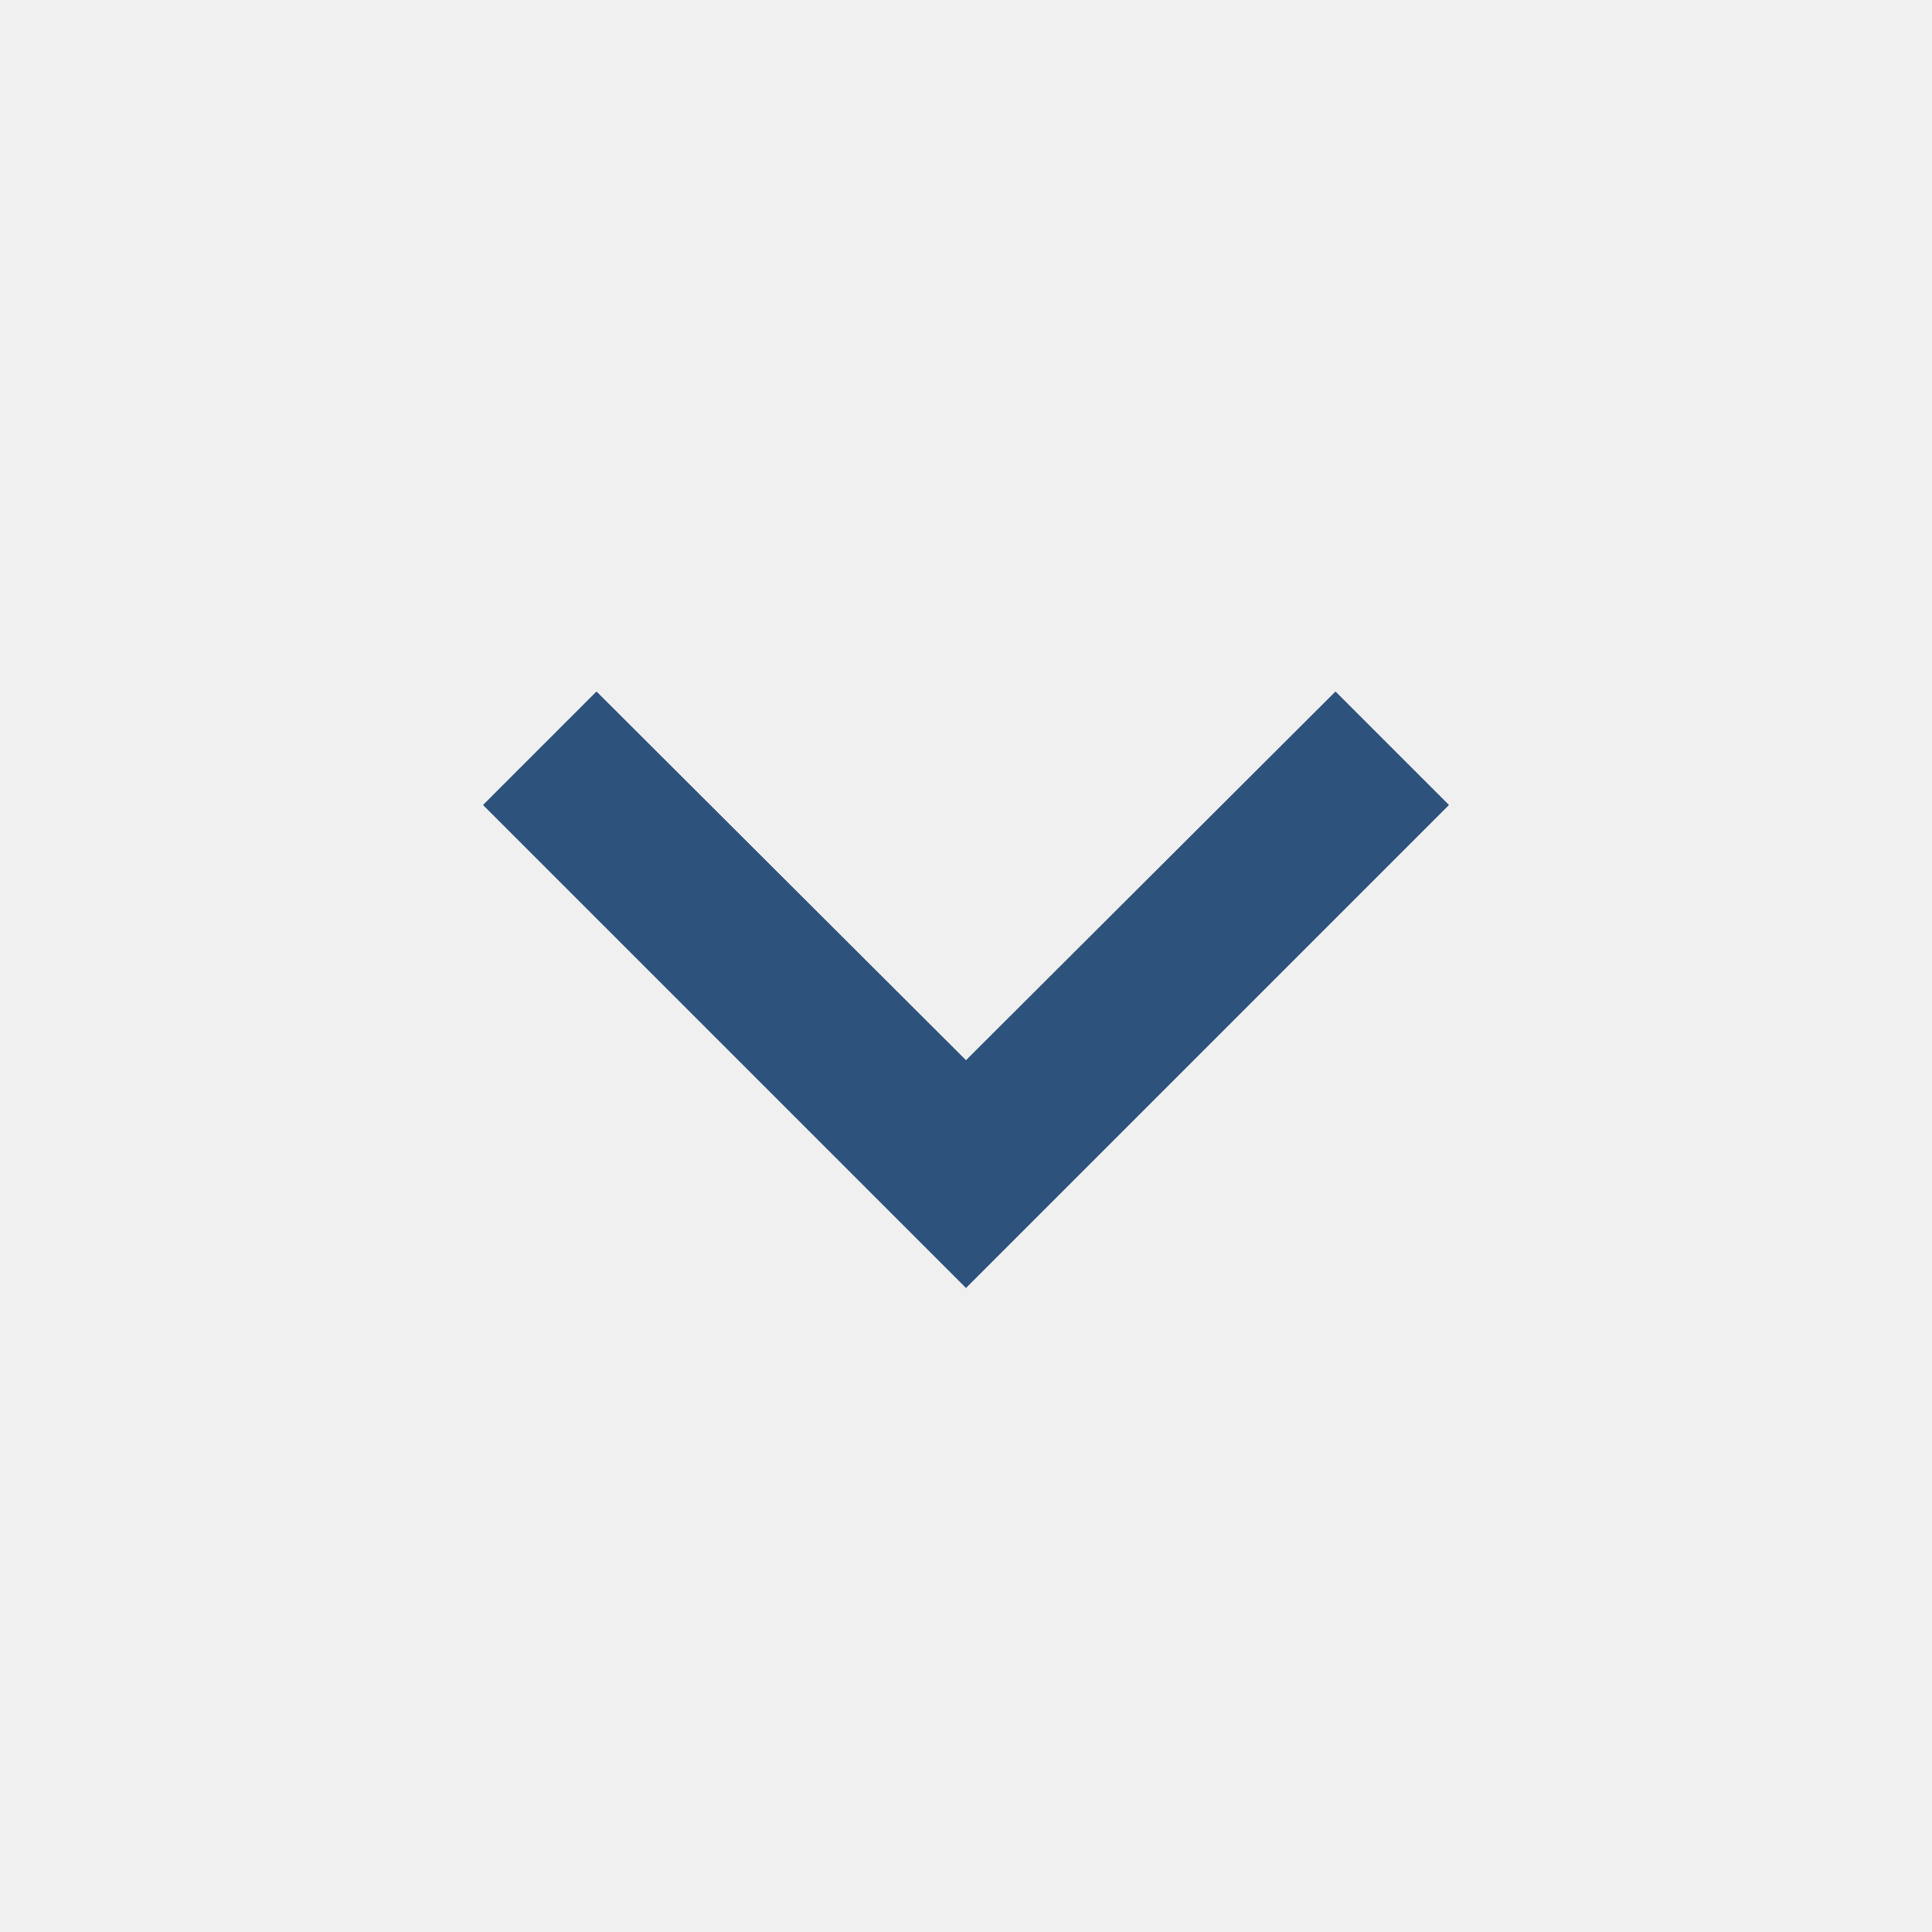
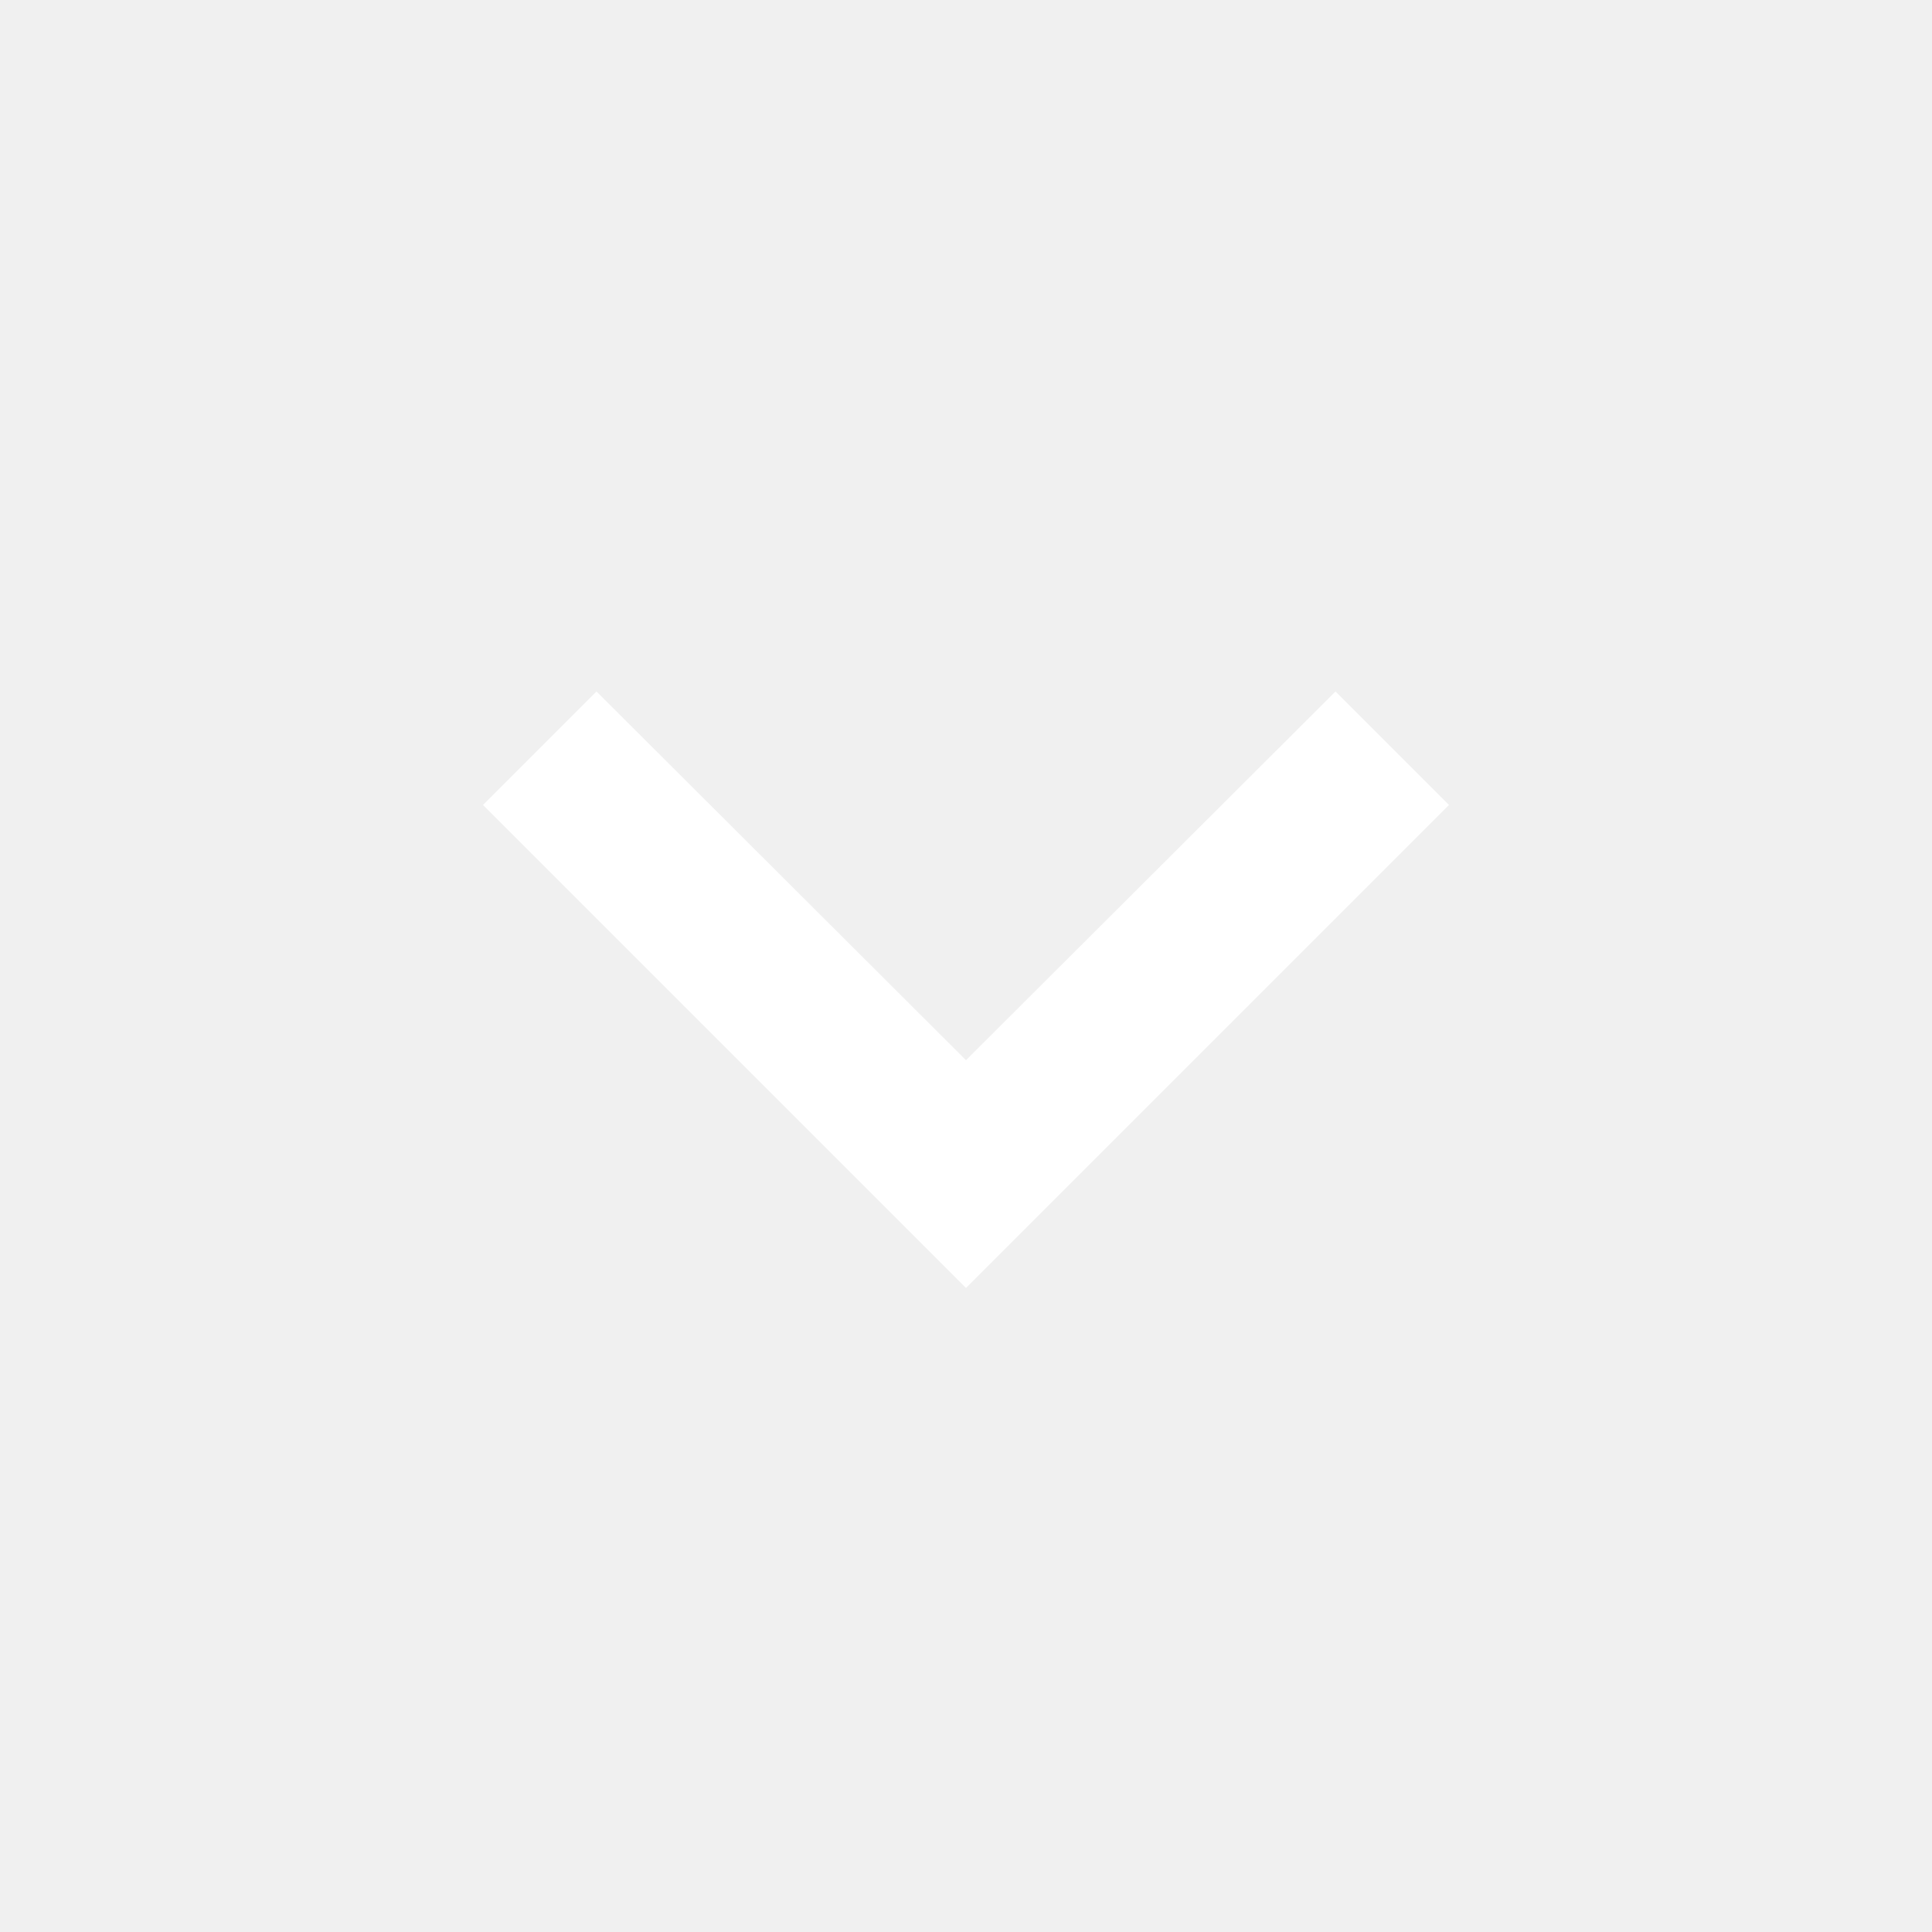
<svg xmlns="http://www.w3.org/2000/svg" height="24" viewBox="0 0 24 24" width="24" fill="#7F8082" version="1.1" id="svg6">
  <defs id="defs10" />
-   <path d="M16.59 8.59L12 13.17 7.41 8.59 6 10l6 6 6-6z" id="path2" style="fill:#2d527c;fill-opacity:1" />
+   <path d="M16.59 8.59L12 13.17 7.41 8.59 6 10l6 6 6-6z" id="path2" style="fill:#FFFFFF;fill-opacity:1" />
  <path d="M0 0h24v24H0z" fill="none" id="path4" />
</svg>
